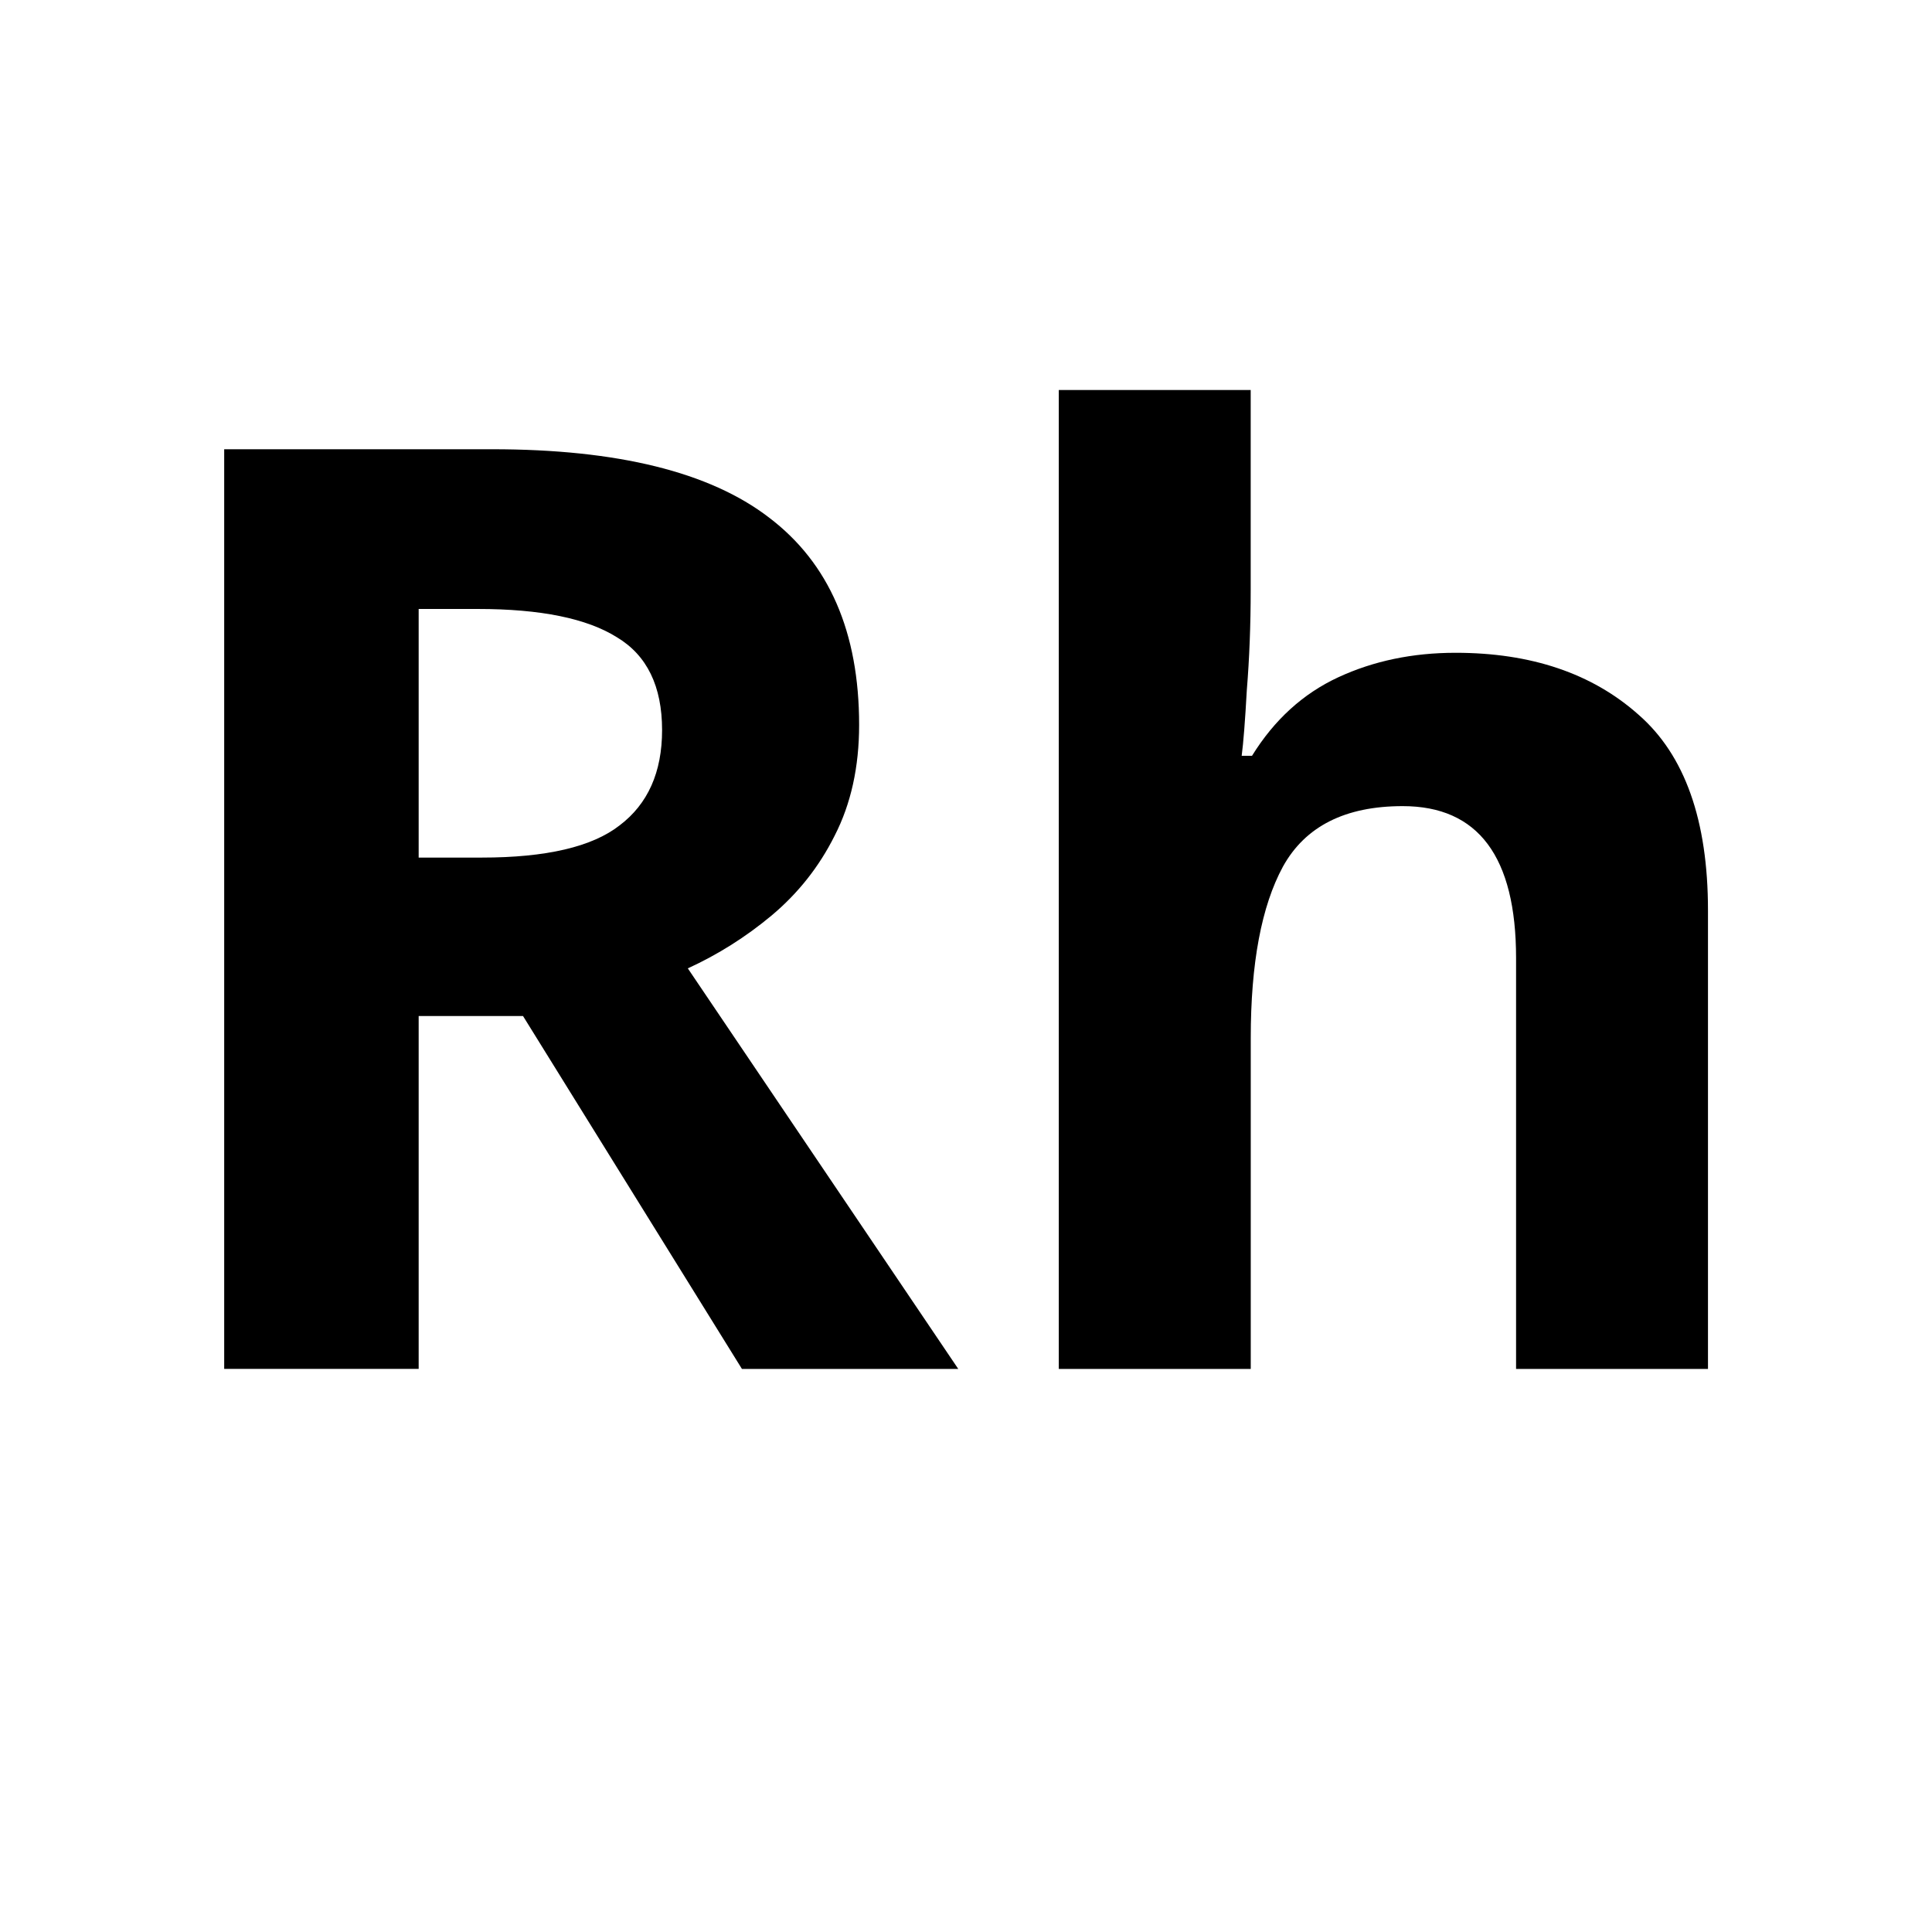
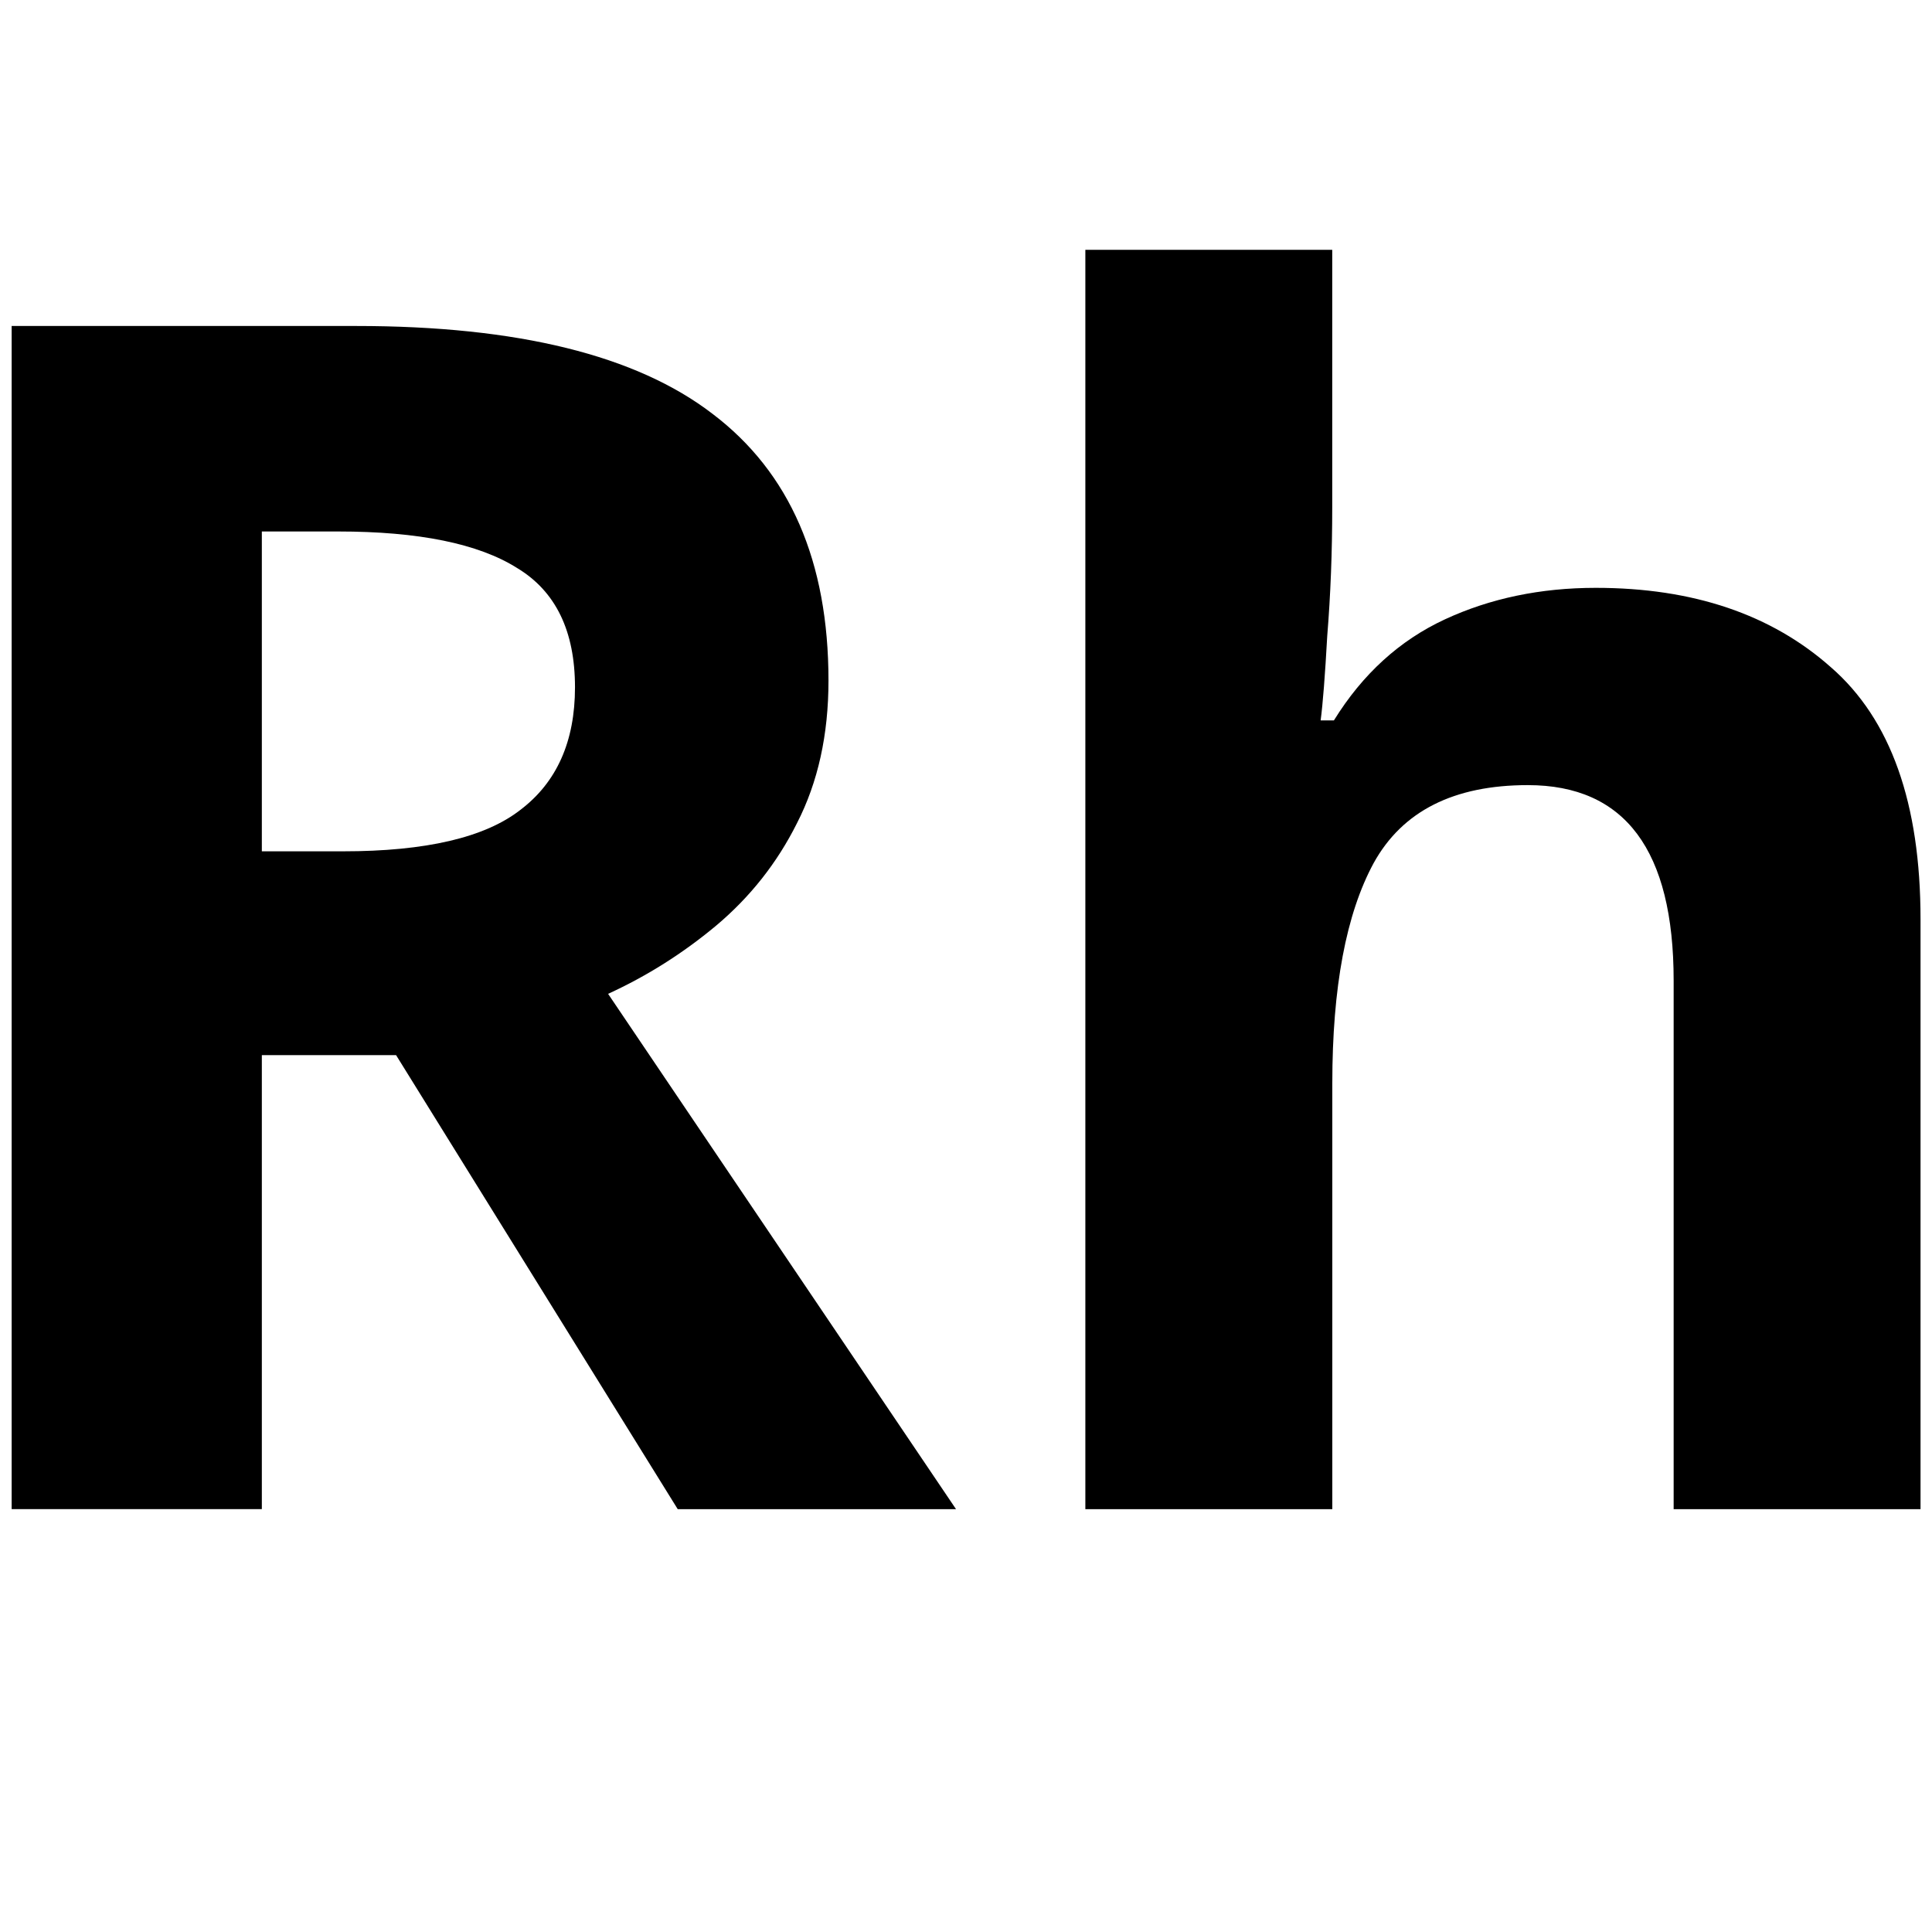
<svg xmlns="http://www.w3.org/2000/svg" width="128" height="128" viewBox="0 0 33.867 33.867" version="1.1" id="svg5">
  <defs id="defs2" />
  <g id="layer2" style="display:inline">
-     <g aria-label="Rh" id="text114" style="font-size:22.578px;stroke-width:0.265">
+     <g aria-label="Rh" id="text114" style="font-size:22.578px;stroke-width:0.265" transform="matrix(1.286494,0,0,1.286494,-4.851699,-4.416713)">
      <path d="m 8.626,7.875 q 3.296,0 4.854,1.197 1.58,1.197 1.58,3.635 0,1.106 -0.429,1.942 -0.406,0.813 -1.106,1.4 -0.677,0.564 -1.468,0.926 l 4.741,7.022 H 13.006 L 9.168,17.81 H 7.339 v 6.186 H 3.93 V 7.875 Z M 8.378,10.675 H 7.339 v 4.358 h 1.106 q 1.693,0 2.416,-0.564 0.745,-0.564 0.745,-1.671 0,-1.151 -0.79,-1.626 -0.79,-0.497 -2.438,-0.497 z" style="font-weight:bold;-inkscape-font-specification:'sans-serif Bold';text-align:center;text-anchor:middle" id="path168" />
      <path d="m 21.924,6.837 v 3.5 q 0,0.926 -0.068,1.761 -0.045,0.813 -0.09,1.151 h 0.181 q 0.587,-0.948 1.513,-1.377 0.926,-0.429 2.055,-0.429 1.987,0 3.206,1.084 1.219,1.061 1.219,3.432 v 8.038 h -3.364 v -7.202 q 0,-2.664 -1.987,-2.664 -1.513,0 -2.1,1.061 -0.564,1.039 -0.564,3.003 v 5.802 H 18.56 V 6.837 Z" style="font-weight:bold;-inkscape-font-specification:'sans-serif Bold';text-align:center;text-anchor:middle" id="path170" />
    </g>
  </g>
</svg>
